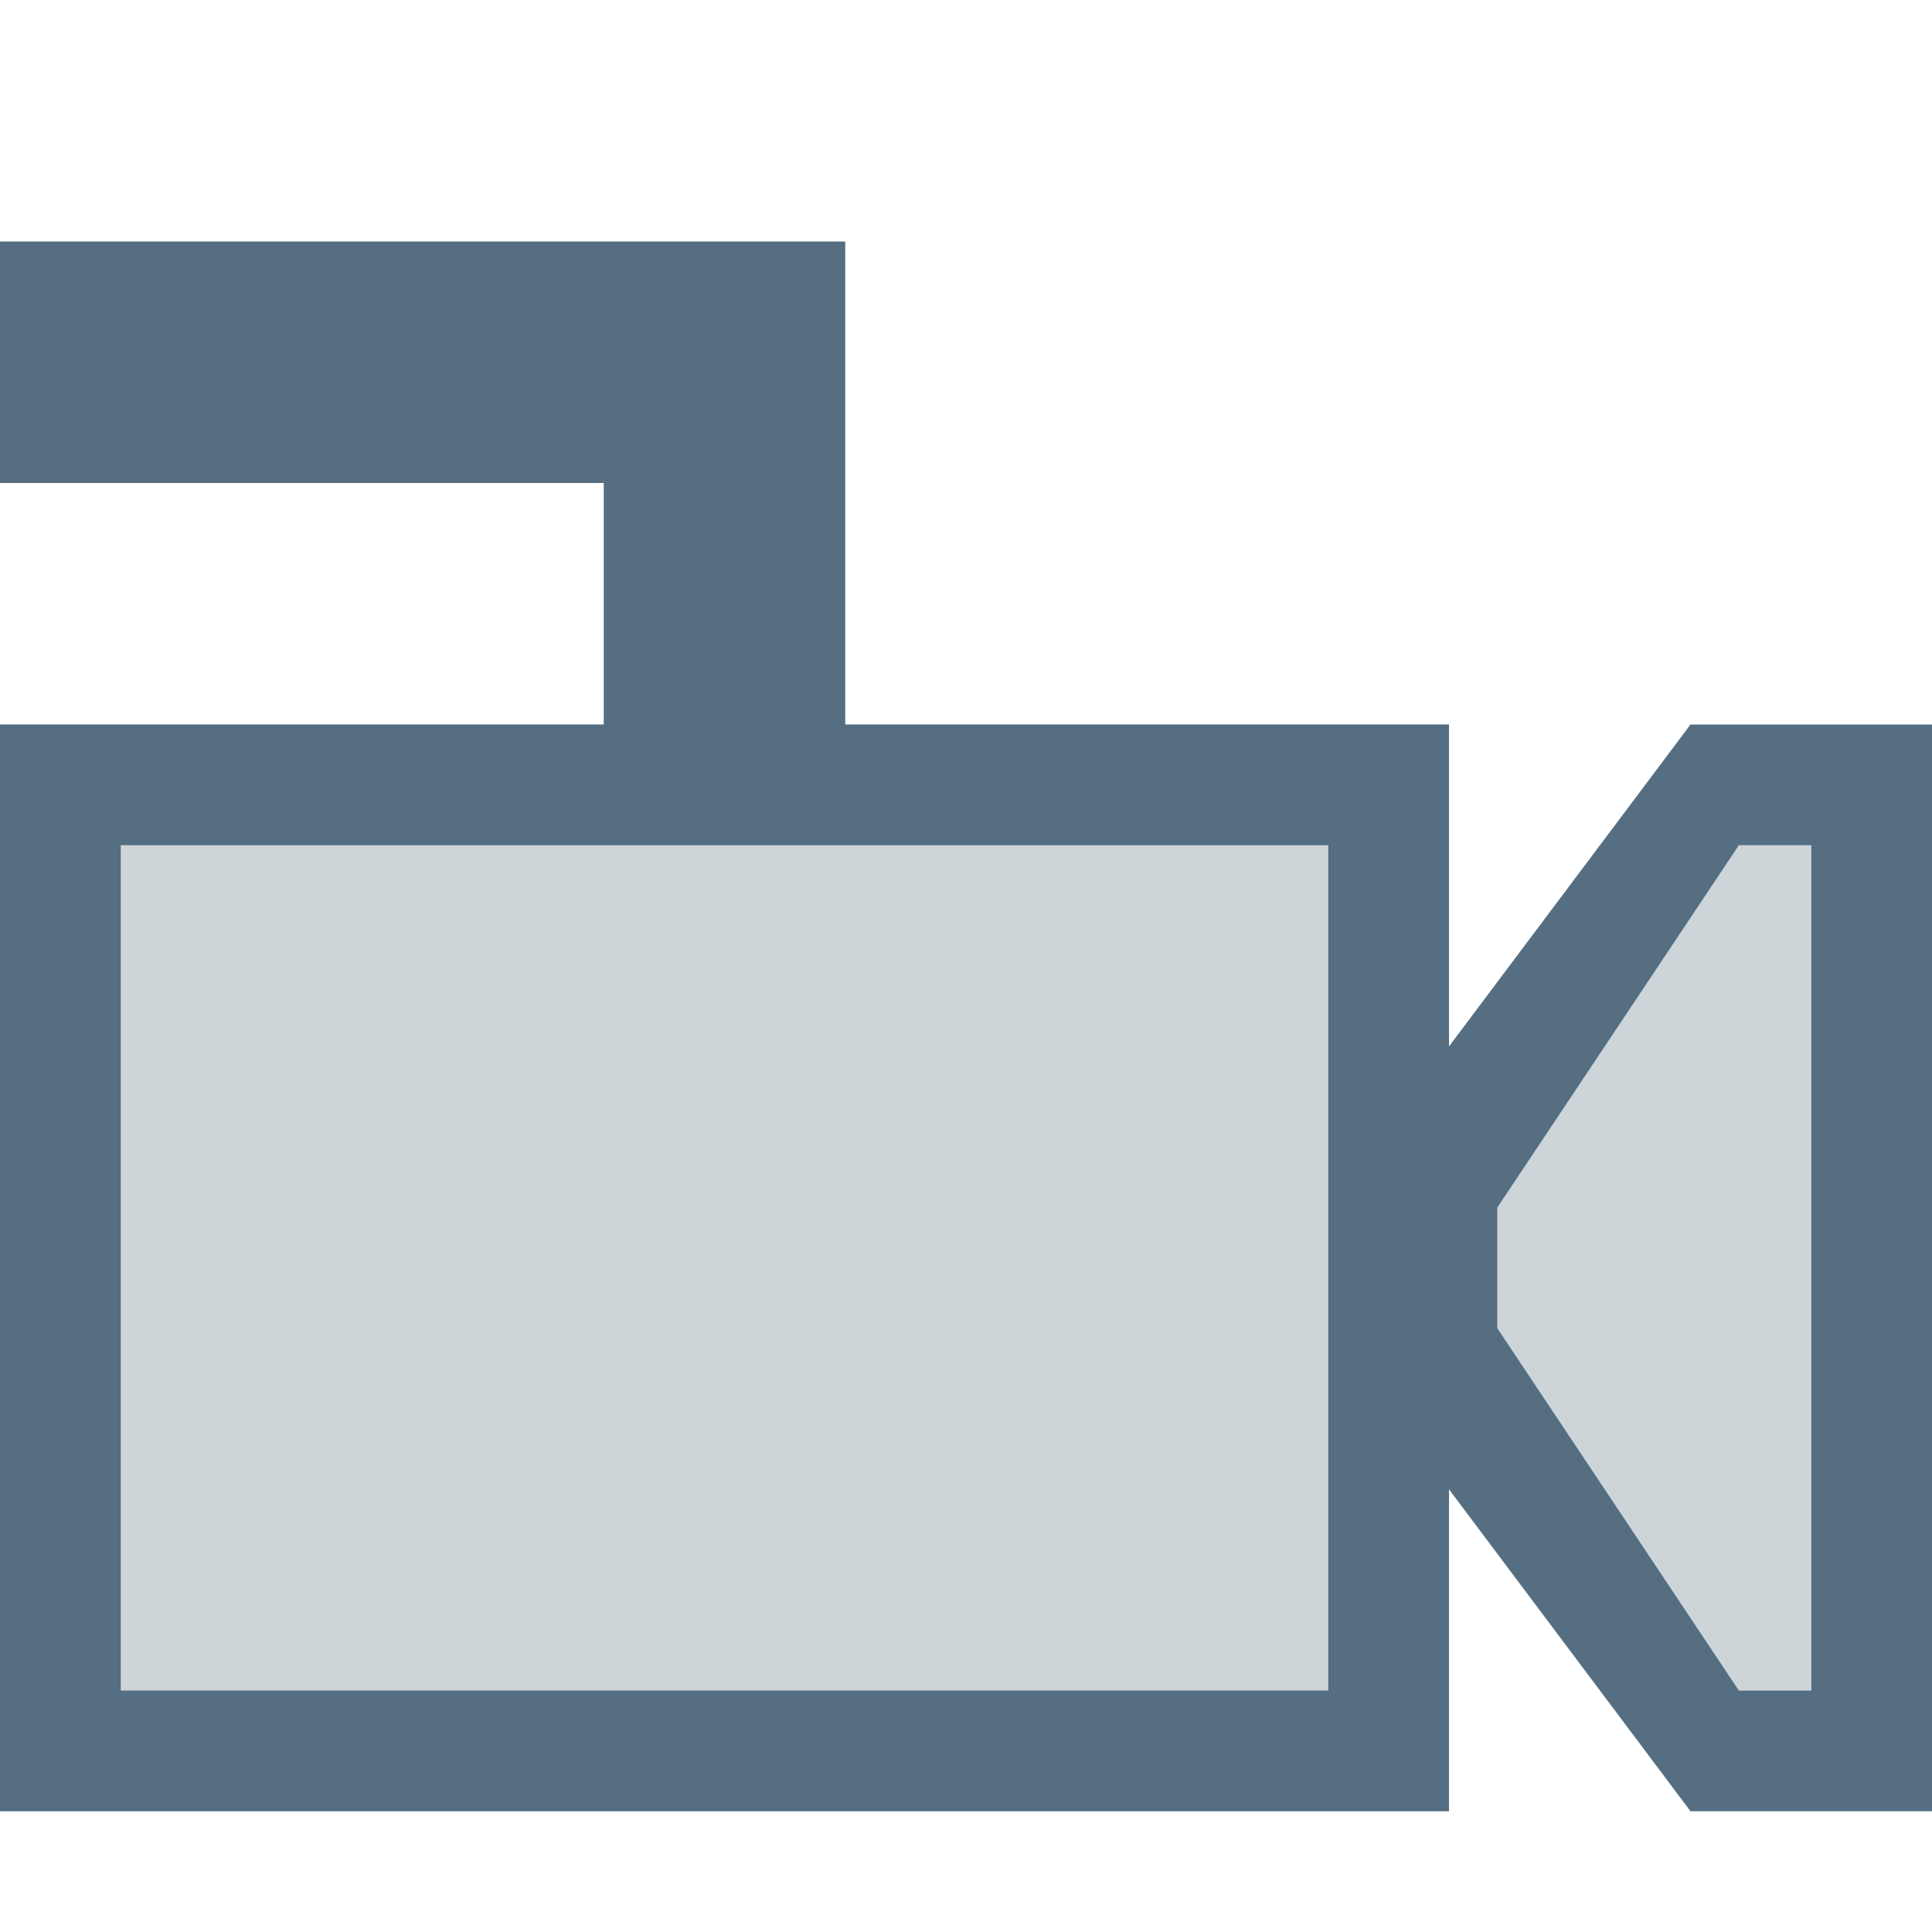
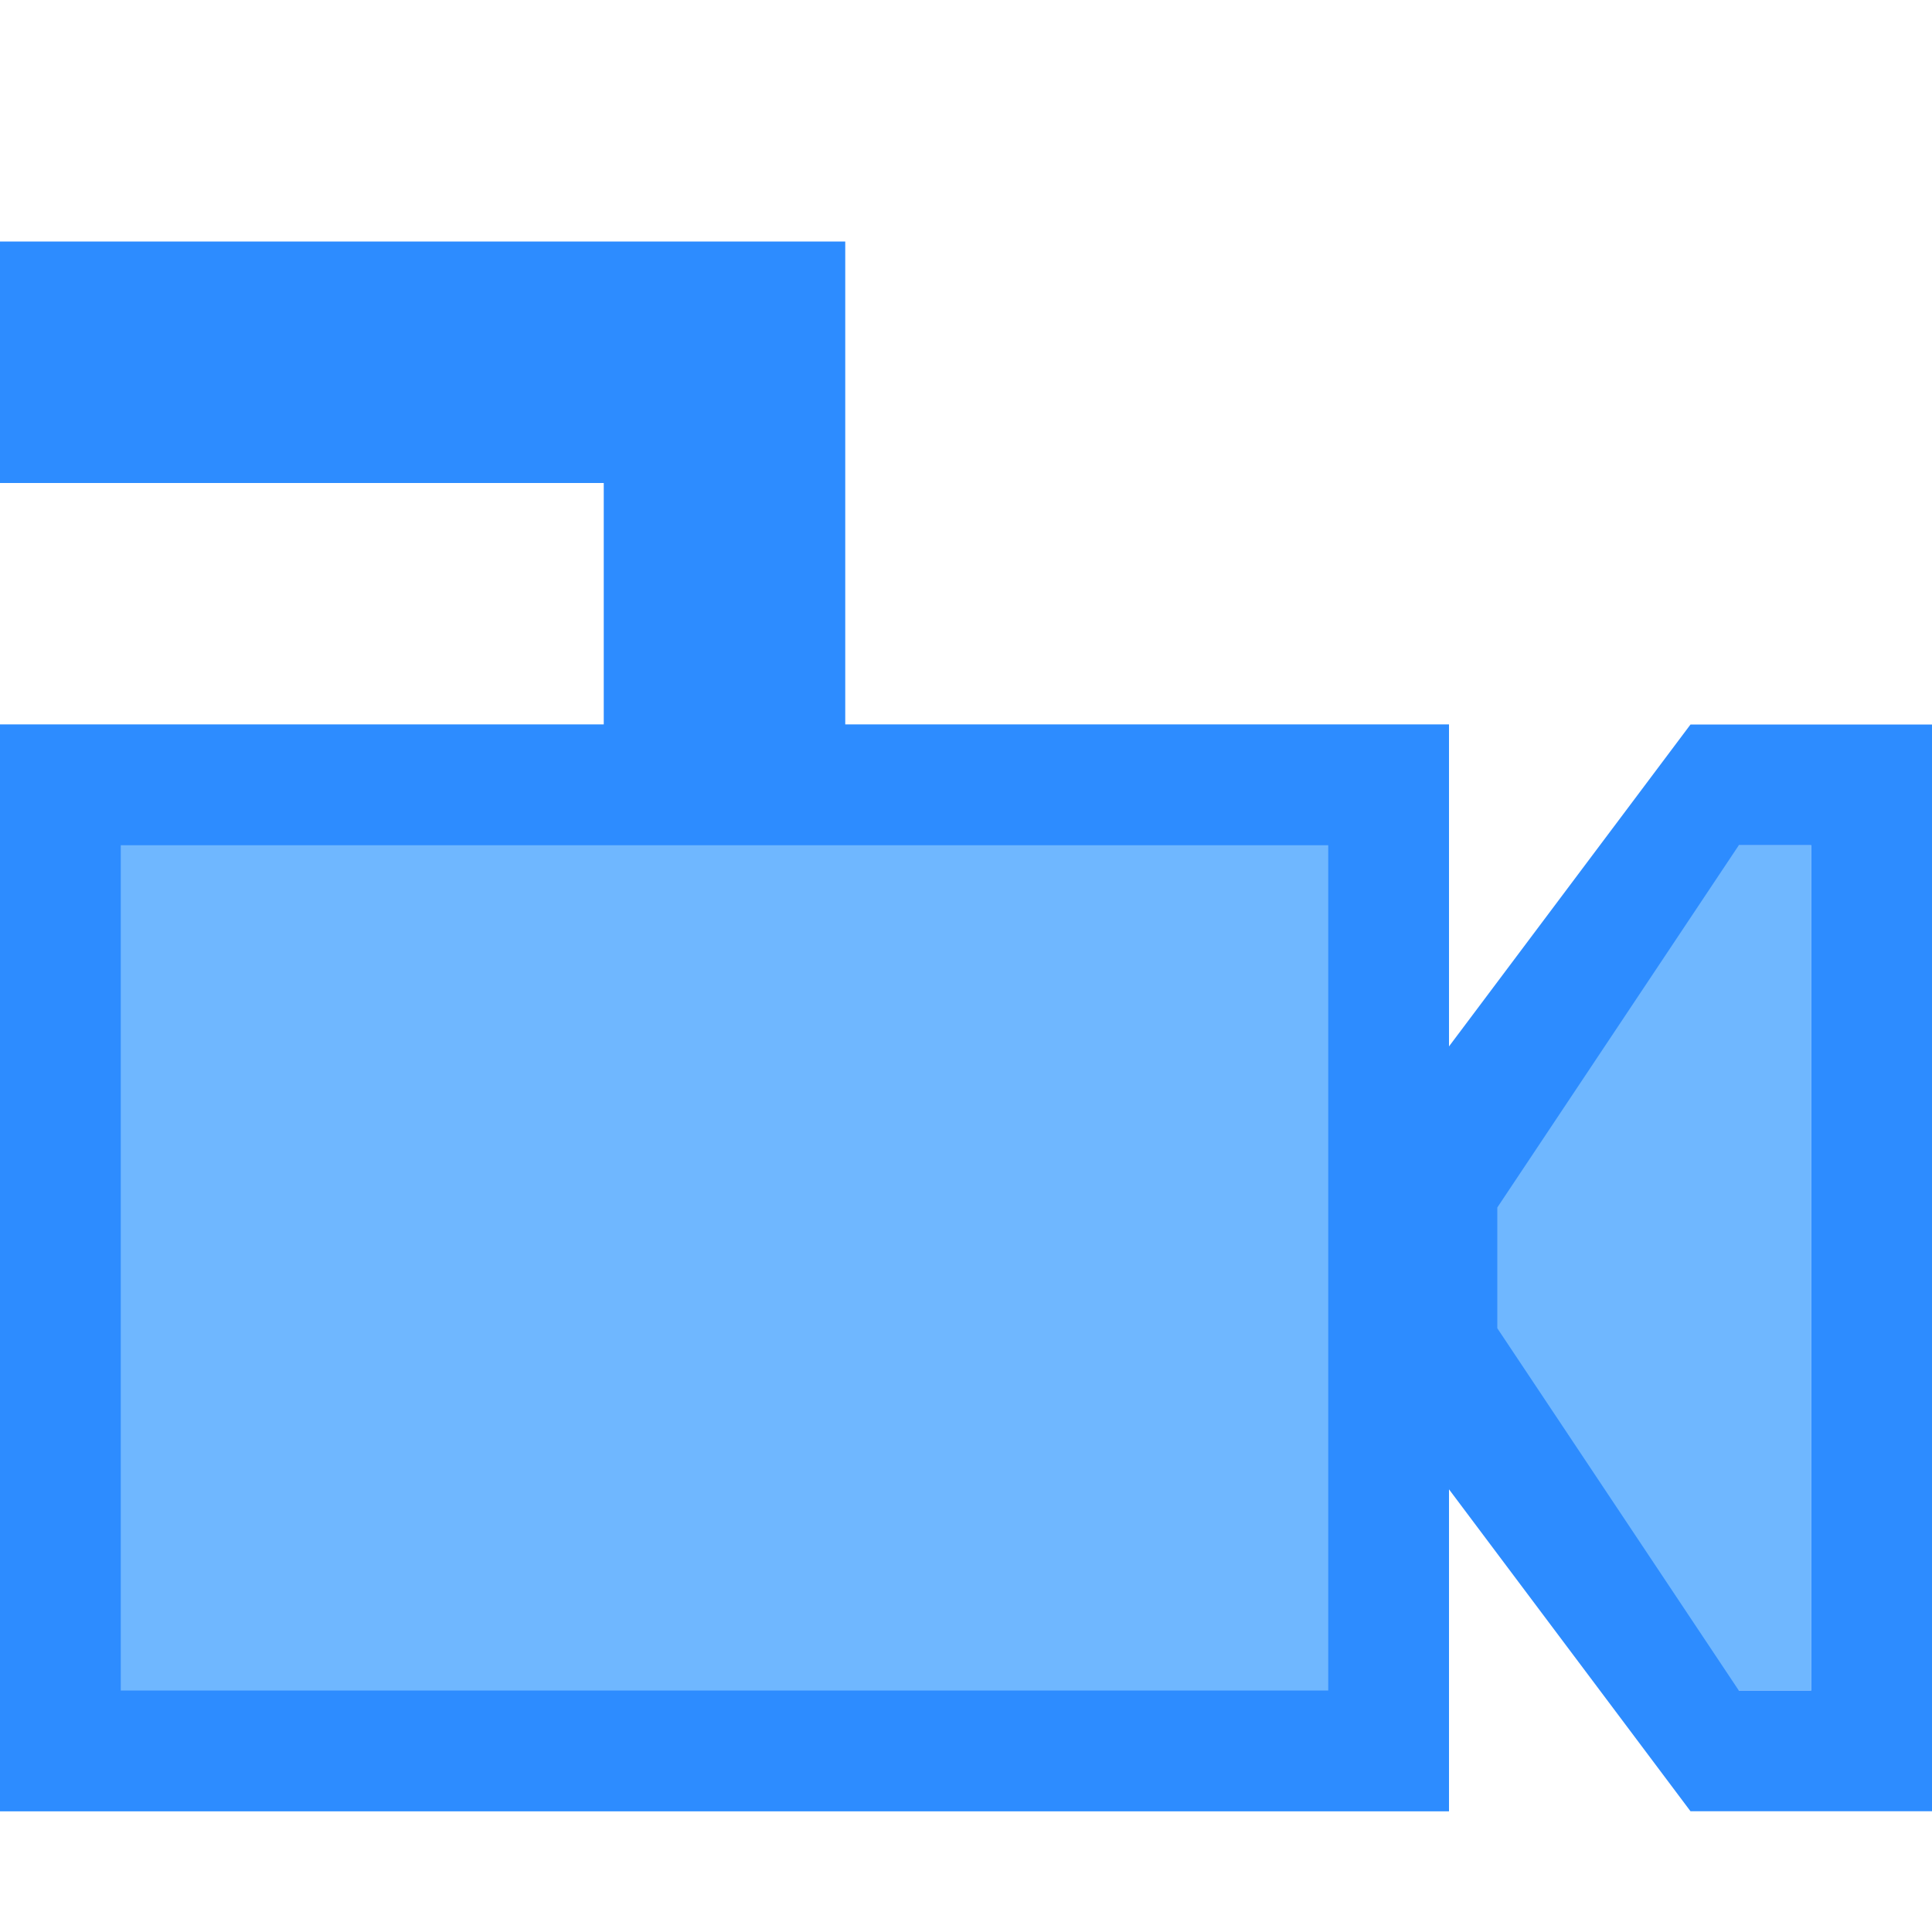
<svg xmlns="http://www.w3.org/2000/svg" width="16" height="16" id="svg4159" version="1.1" viewBox="0 0 16 16">
  <defs id="defs4161">
    </defs>
  <g id="layer1">
    <g id="g848">
-       <path style="fill:#cdd5d9;fill-opacity:1;stroke:none;stroke-width:1px;stroke-linecap:butt;stroke-linejoin:miter;stroke-opacity:1" d="m 0,6 v 9 h 12 v -4 l 2,3 h 1 V 7 h -1 l -2,3 V 6 Z" id="path824" />
-       <path id="rect4144" d="M 0,2 V 4 H 5 V 6 H 2 0 v 9 h 2 8 2 V 12.334 L 14,15 h 1 1 V 6 H 15 14 L 12,8.666 V 6 H 10 7 V 2 H 5 Z m 1,5 h 10 v 7 H 1 Z M 14.4,7 H 15 v 7 h -0.6 l -2,-3 v -1 z" style="opacity:1;fill:#556e81;fill-opacity:1;fill-rule:nonzero;stroke:none;stroke-width:2;stroke-linecap:square;stroke-linejoin:miter;stroke-miterlimit:4;stroke-dasharray:none;stroke-dashoffset:0;stroke-opacity:1" />
+       <path style="fill:#6fb7ff;fill-opacity:1;stroke:none;stroke-width:1px;stroke-linecap:butt;stroke-linejoin:miter;stroke-opacity:1" d="m 0,6 v 9 h 12 v -4 l 2,3 h 1 V 7 h -1 l -2,3 V 6 Z" id="path824" />
+       <path id="rect4144" d="M 0,2 V 4 H 5 V 6 H 2 0 v 9 h 2 8 2 V 12.334 L 14,15 h 1 1 V 6 H 15 14 L 12,8.666 V 6 H 10 7 V 2 H 5 Z m 1,5 h 10 v 7 H 1 Z M 14.4,7 H 15 v 7 h -0.6 l -2,-3 v -1 z" style="opacity:1;fill:#2d8cff;fill-opacity:1;fill-rule:nonzero;stroke:none;stroke-width:2;stroke-linecap:square;stroke-linejoin:miter;stroke-miterlimit:4;stroke-dasharray:none;stroke-dashoffset:0;stroke-opacity:1" />
    </g>
  </g>
</svg>
